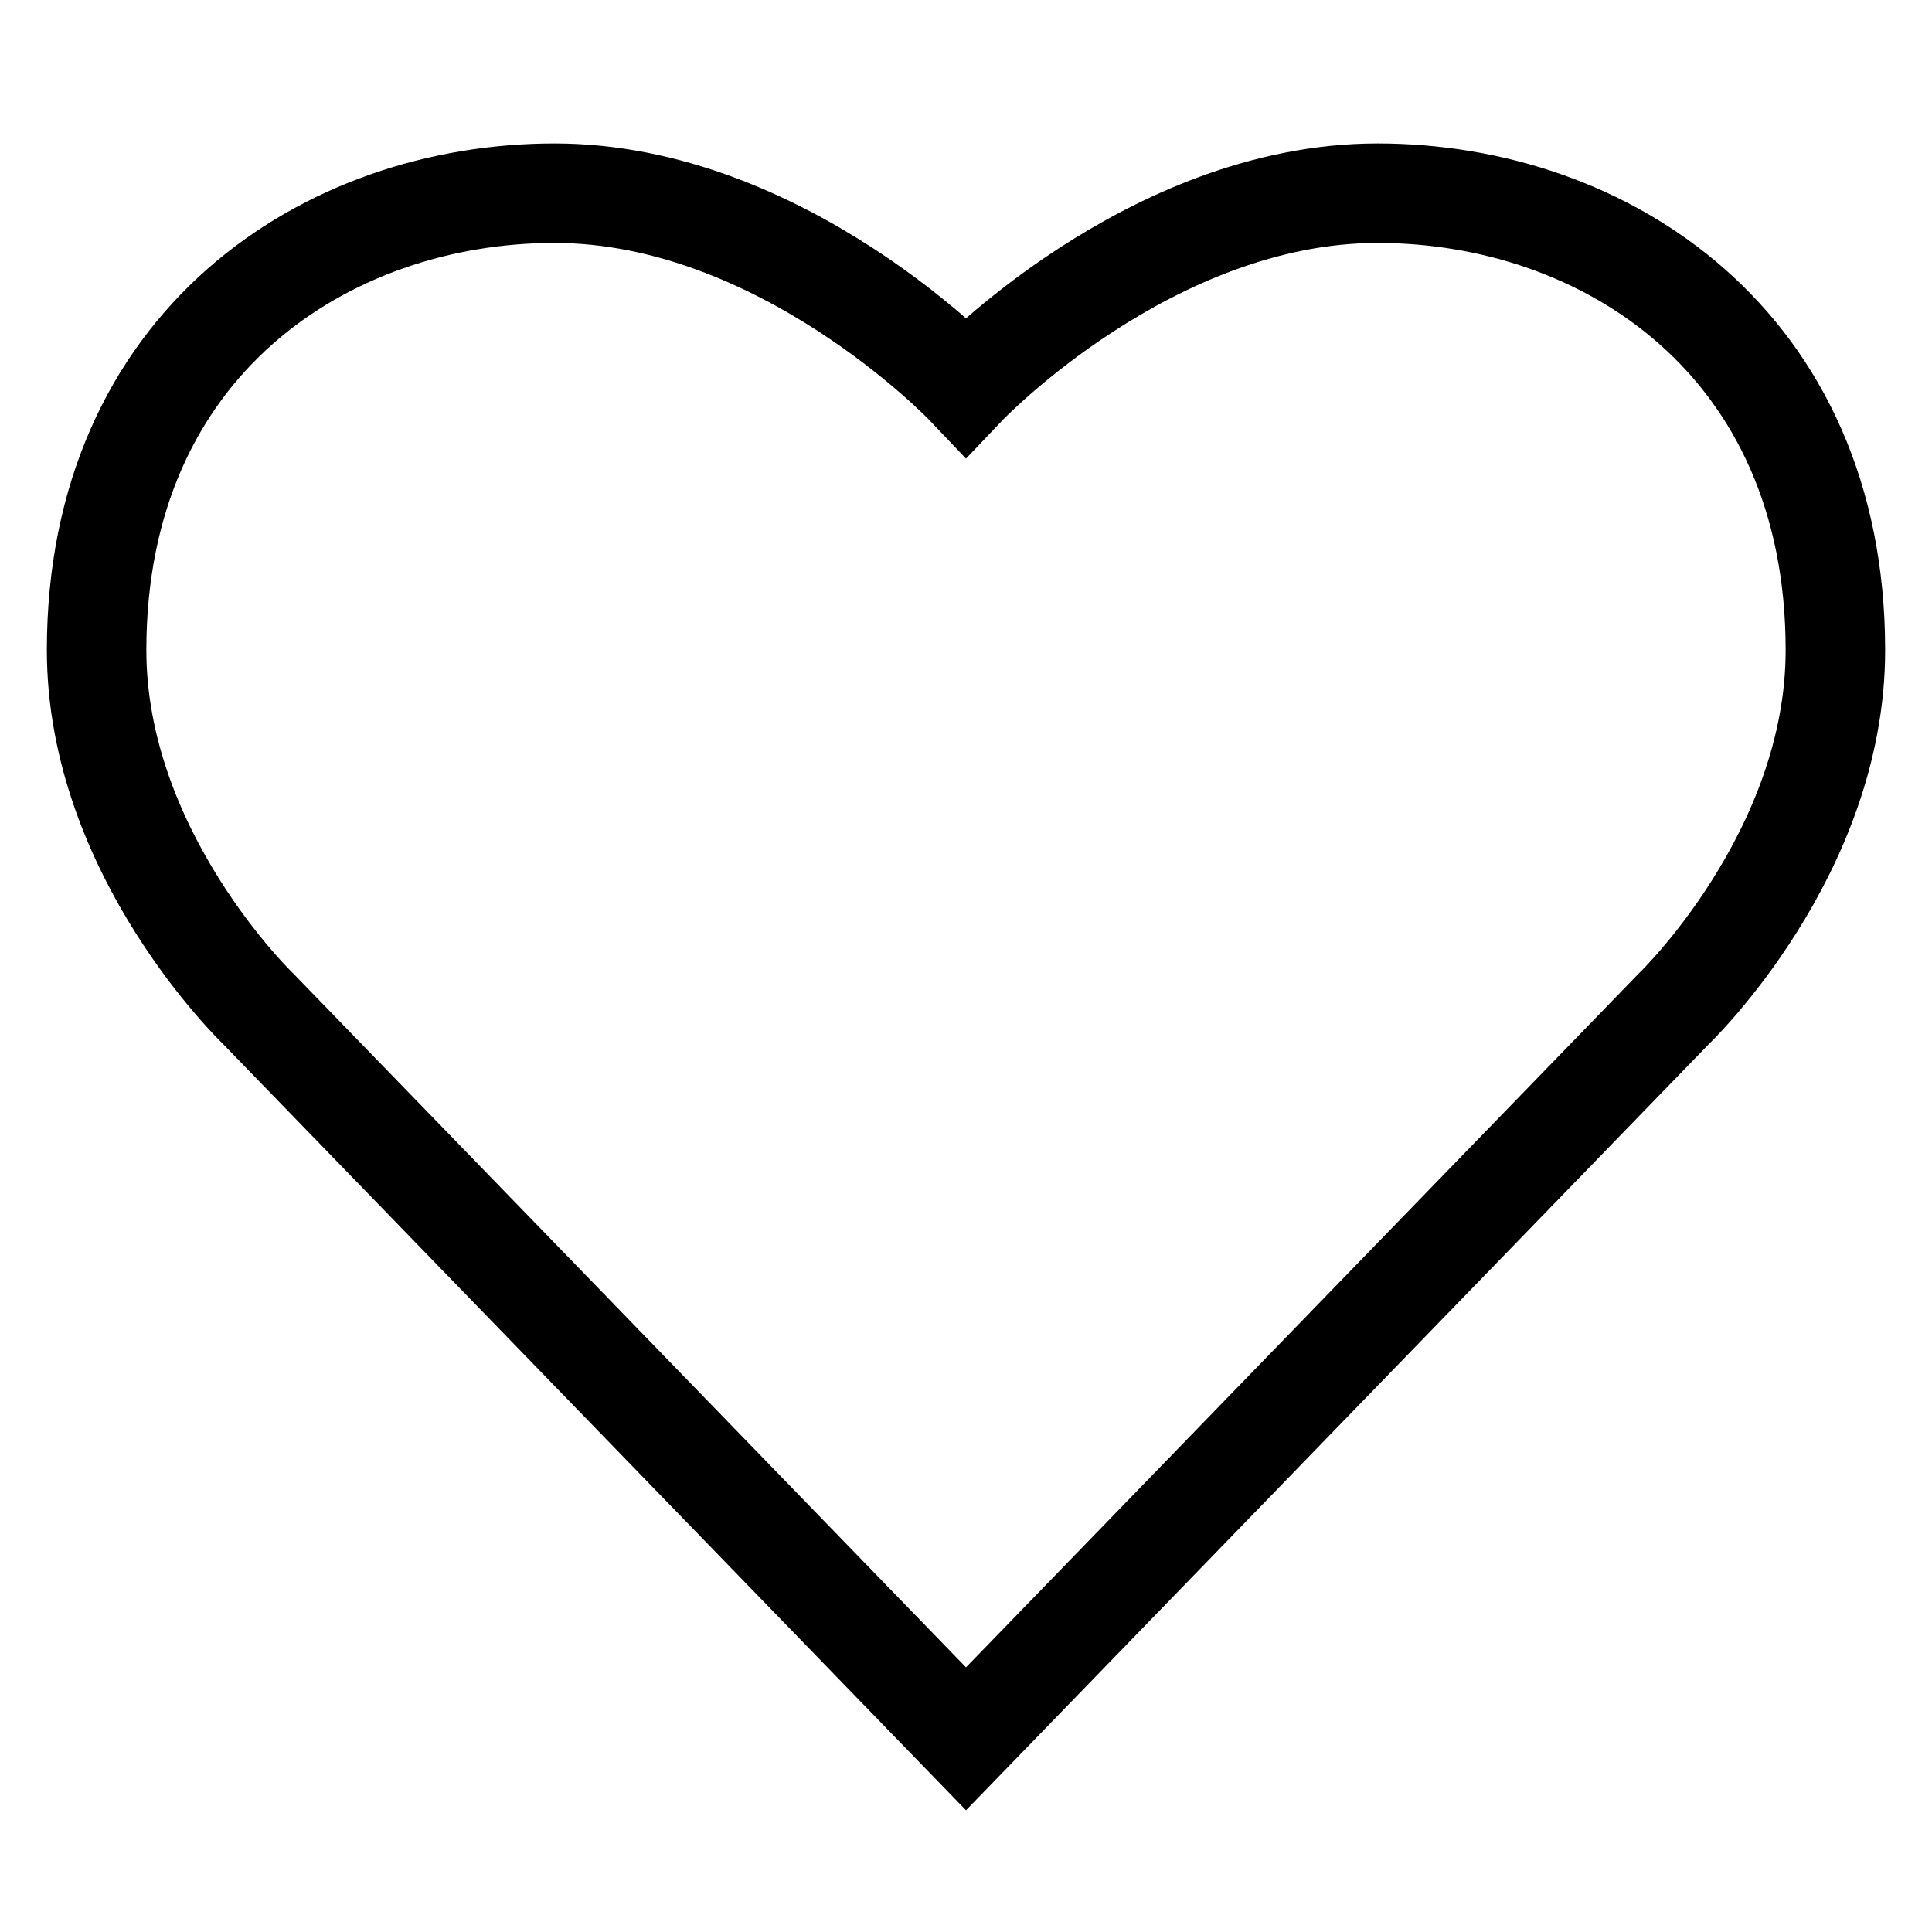
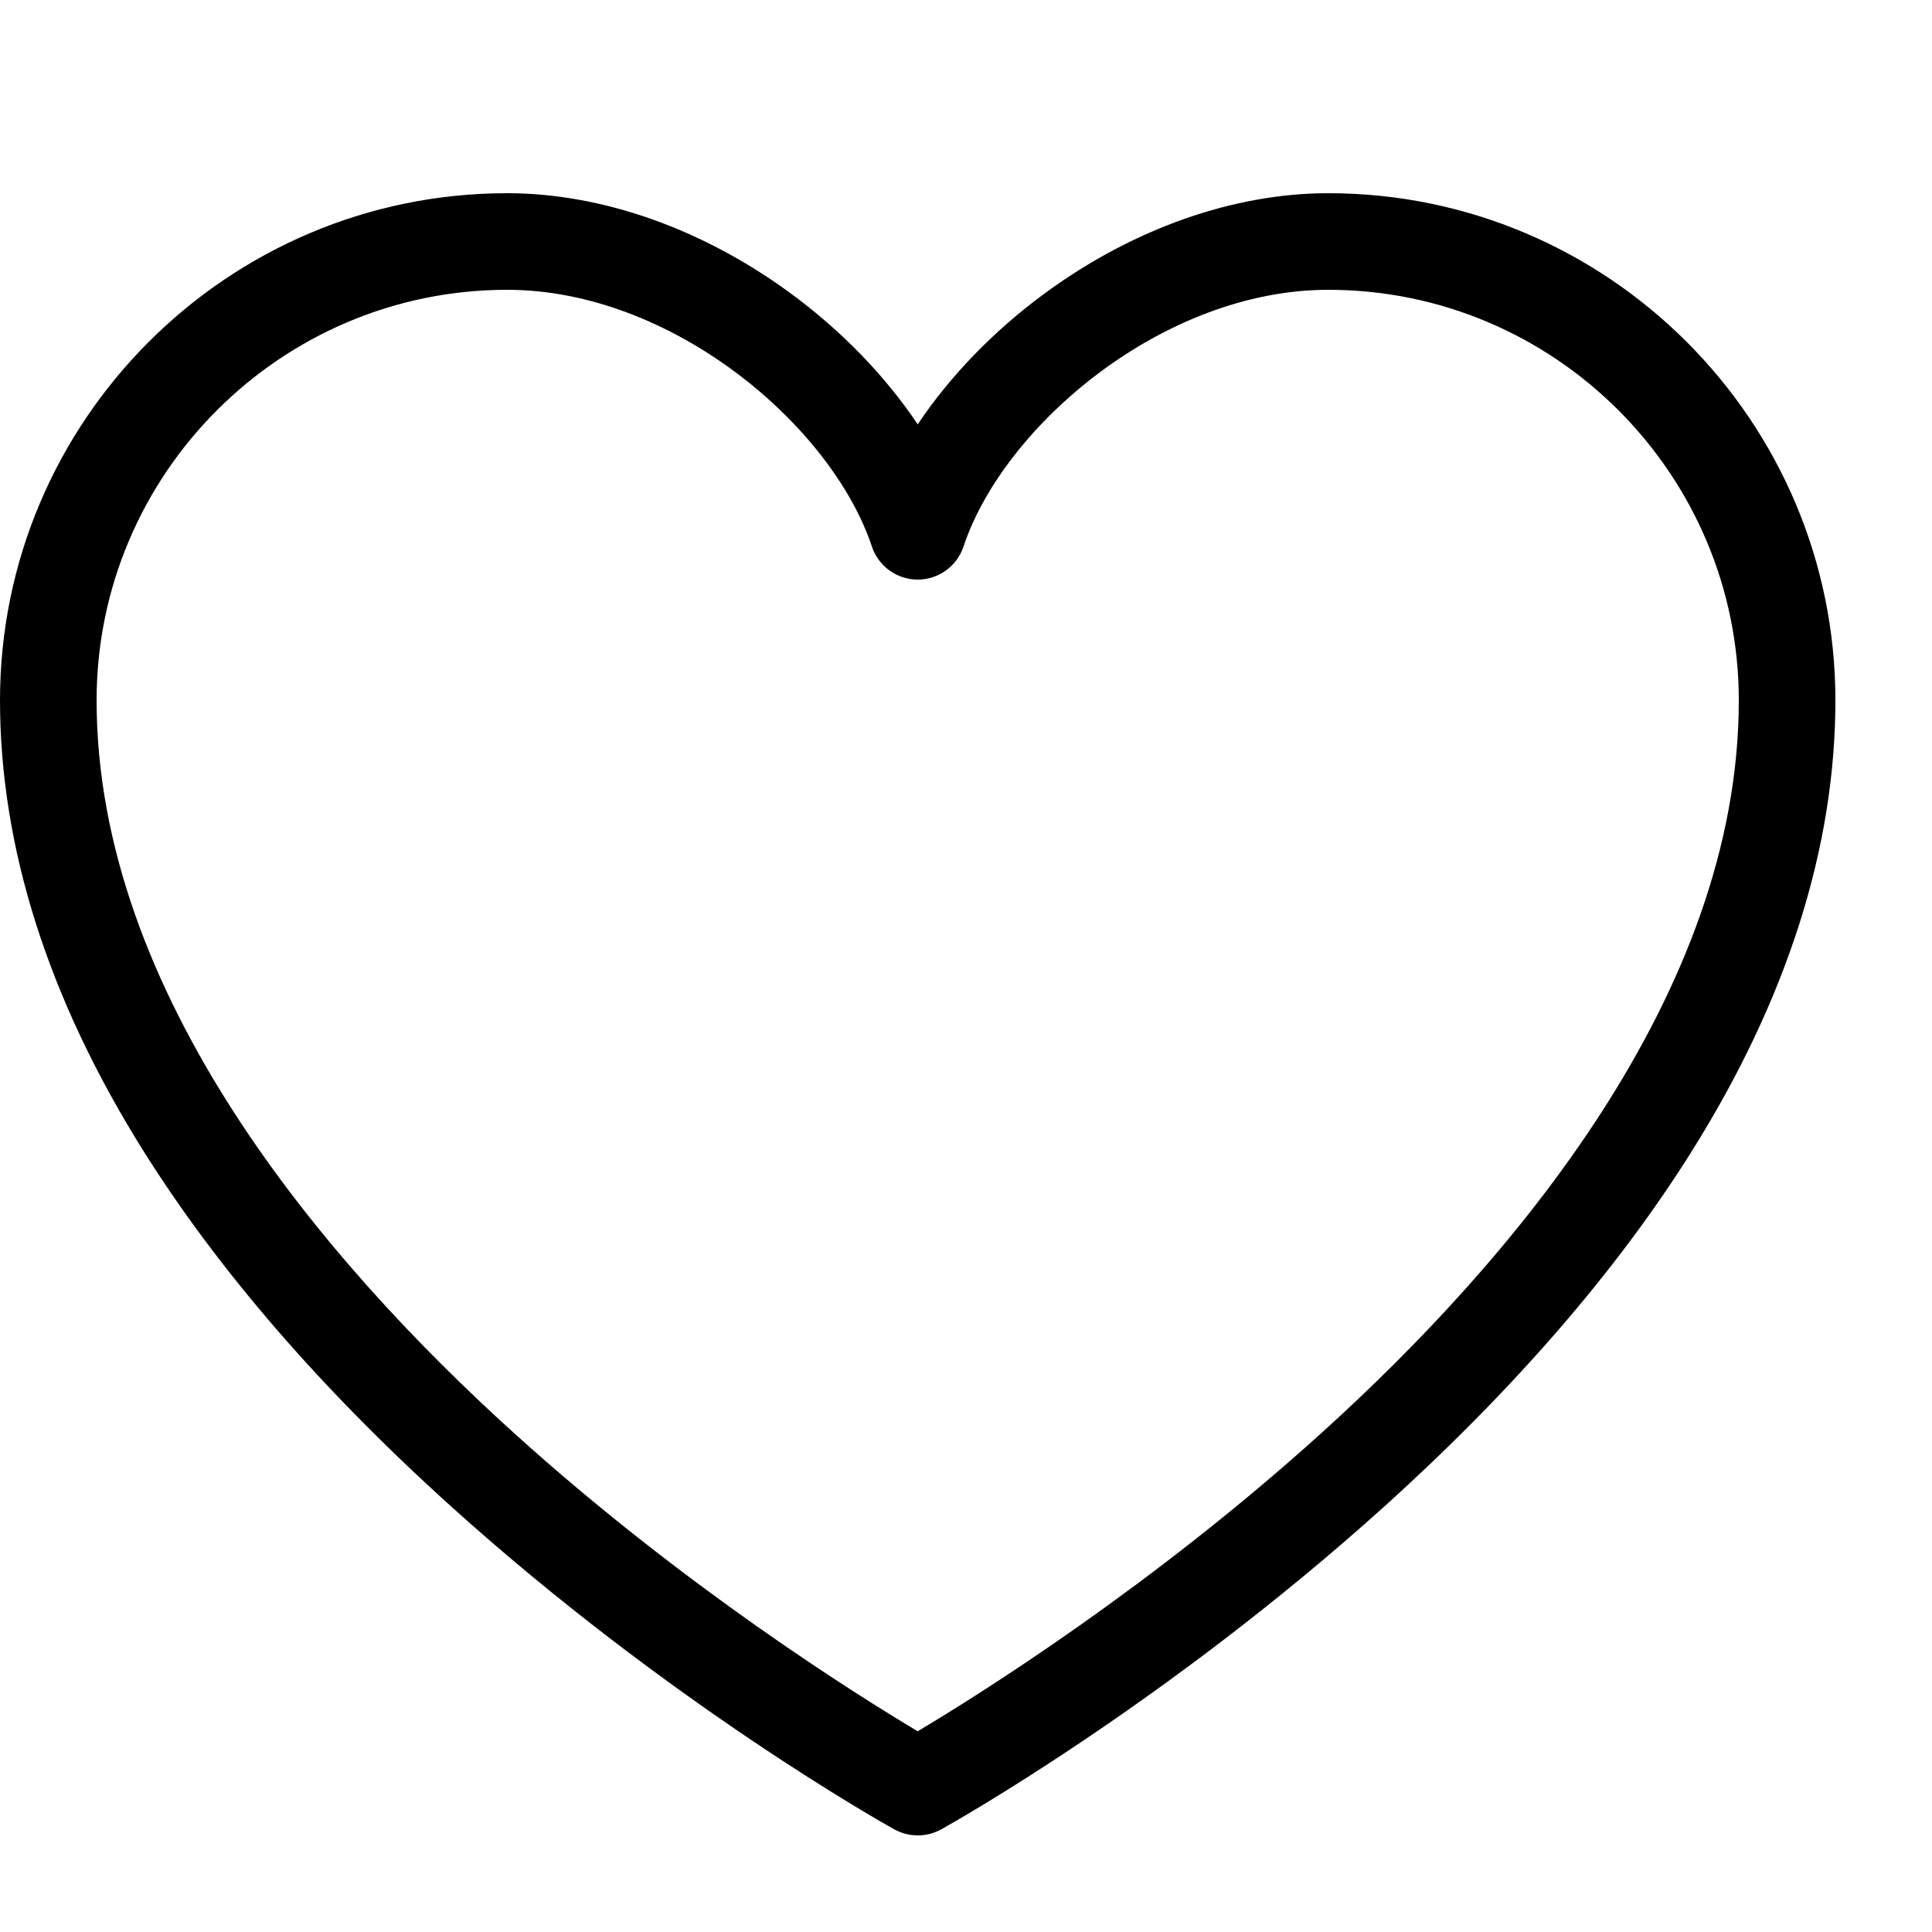
- <svg xmlns="http://www.w3.org/2000/svg" width="20" height="20" viewBox="0 0 20 20">
-   <path fill="none" stroke="#000" stroke-width="1.03" d="M10,4 C10,4 8.1,2 5.74,2 C3.38,2 1,3.55 1,6.73 C1,8.84 2.67,10.44 2.67,10.44 L10,18 L17.33,10.44 C17.33,10.44 19,8.84 19,6.73 C19,3.55 16.62,2 14.26,2 C11.9,2 10,4 10,4 L10,4 Z" />
+ <svg xmlns="http://www.w3.org/2000/svg" version="1.1" width="20" height="20" viewBox="0 0 20 20">
+   <path fill="#000000" d="M9.5 19c-0.084 0-0.167-0.021-0.243-0.063-0.094-0.052-2.326-1.301-4.592-3.347-1.341-1.21-2.411-2.448-3.183-3.68-0.984-1.571-1.482-3.139-1.482-4.66 0-2.895 2.355-5.25 5.25-5.25 0.98 0 2.021 0.367 2.931 1.034 0.532 0.39 0.985 0.86 1.319 1.359 0.334-0.499 0.787-0.969 1.319-1.359 0.91-0.667 1.951-1.034 2.931-1.034 2.895 0 5.25 2.355 5.25 5.25 0 1.521-0.499 3.089-1.482 4.66-0.771 1.232-1.842 2.47-3.182 3.68-2.266 2.046-4.498 3.295-4.592 3.347-0.076 0.042-0.159 0.063-0.243 0.063zM5.25 3c-2.343 0-4.25 1.907-4.25 4.25 0 3.040 2.35 5.802 4.321 7.585 1.76 1.592 3.544 2.708 4.179 3.087 0.635-0.379 2.419-1.495 4.179-3.087 1.971-1.782 4.321-4.545 4.321-7.585 0-2.343-1.907-4.25-4.25-4.25-1.703 0-3.357 1.401-3.776 2.658-0.068 0.204-0.259 0.342-0.474 0.342s-0.406-0.138-0.474-0.342c-0.419-1.257-2.073-2.658-3.776-2.658z" />
</svg>
